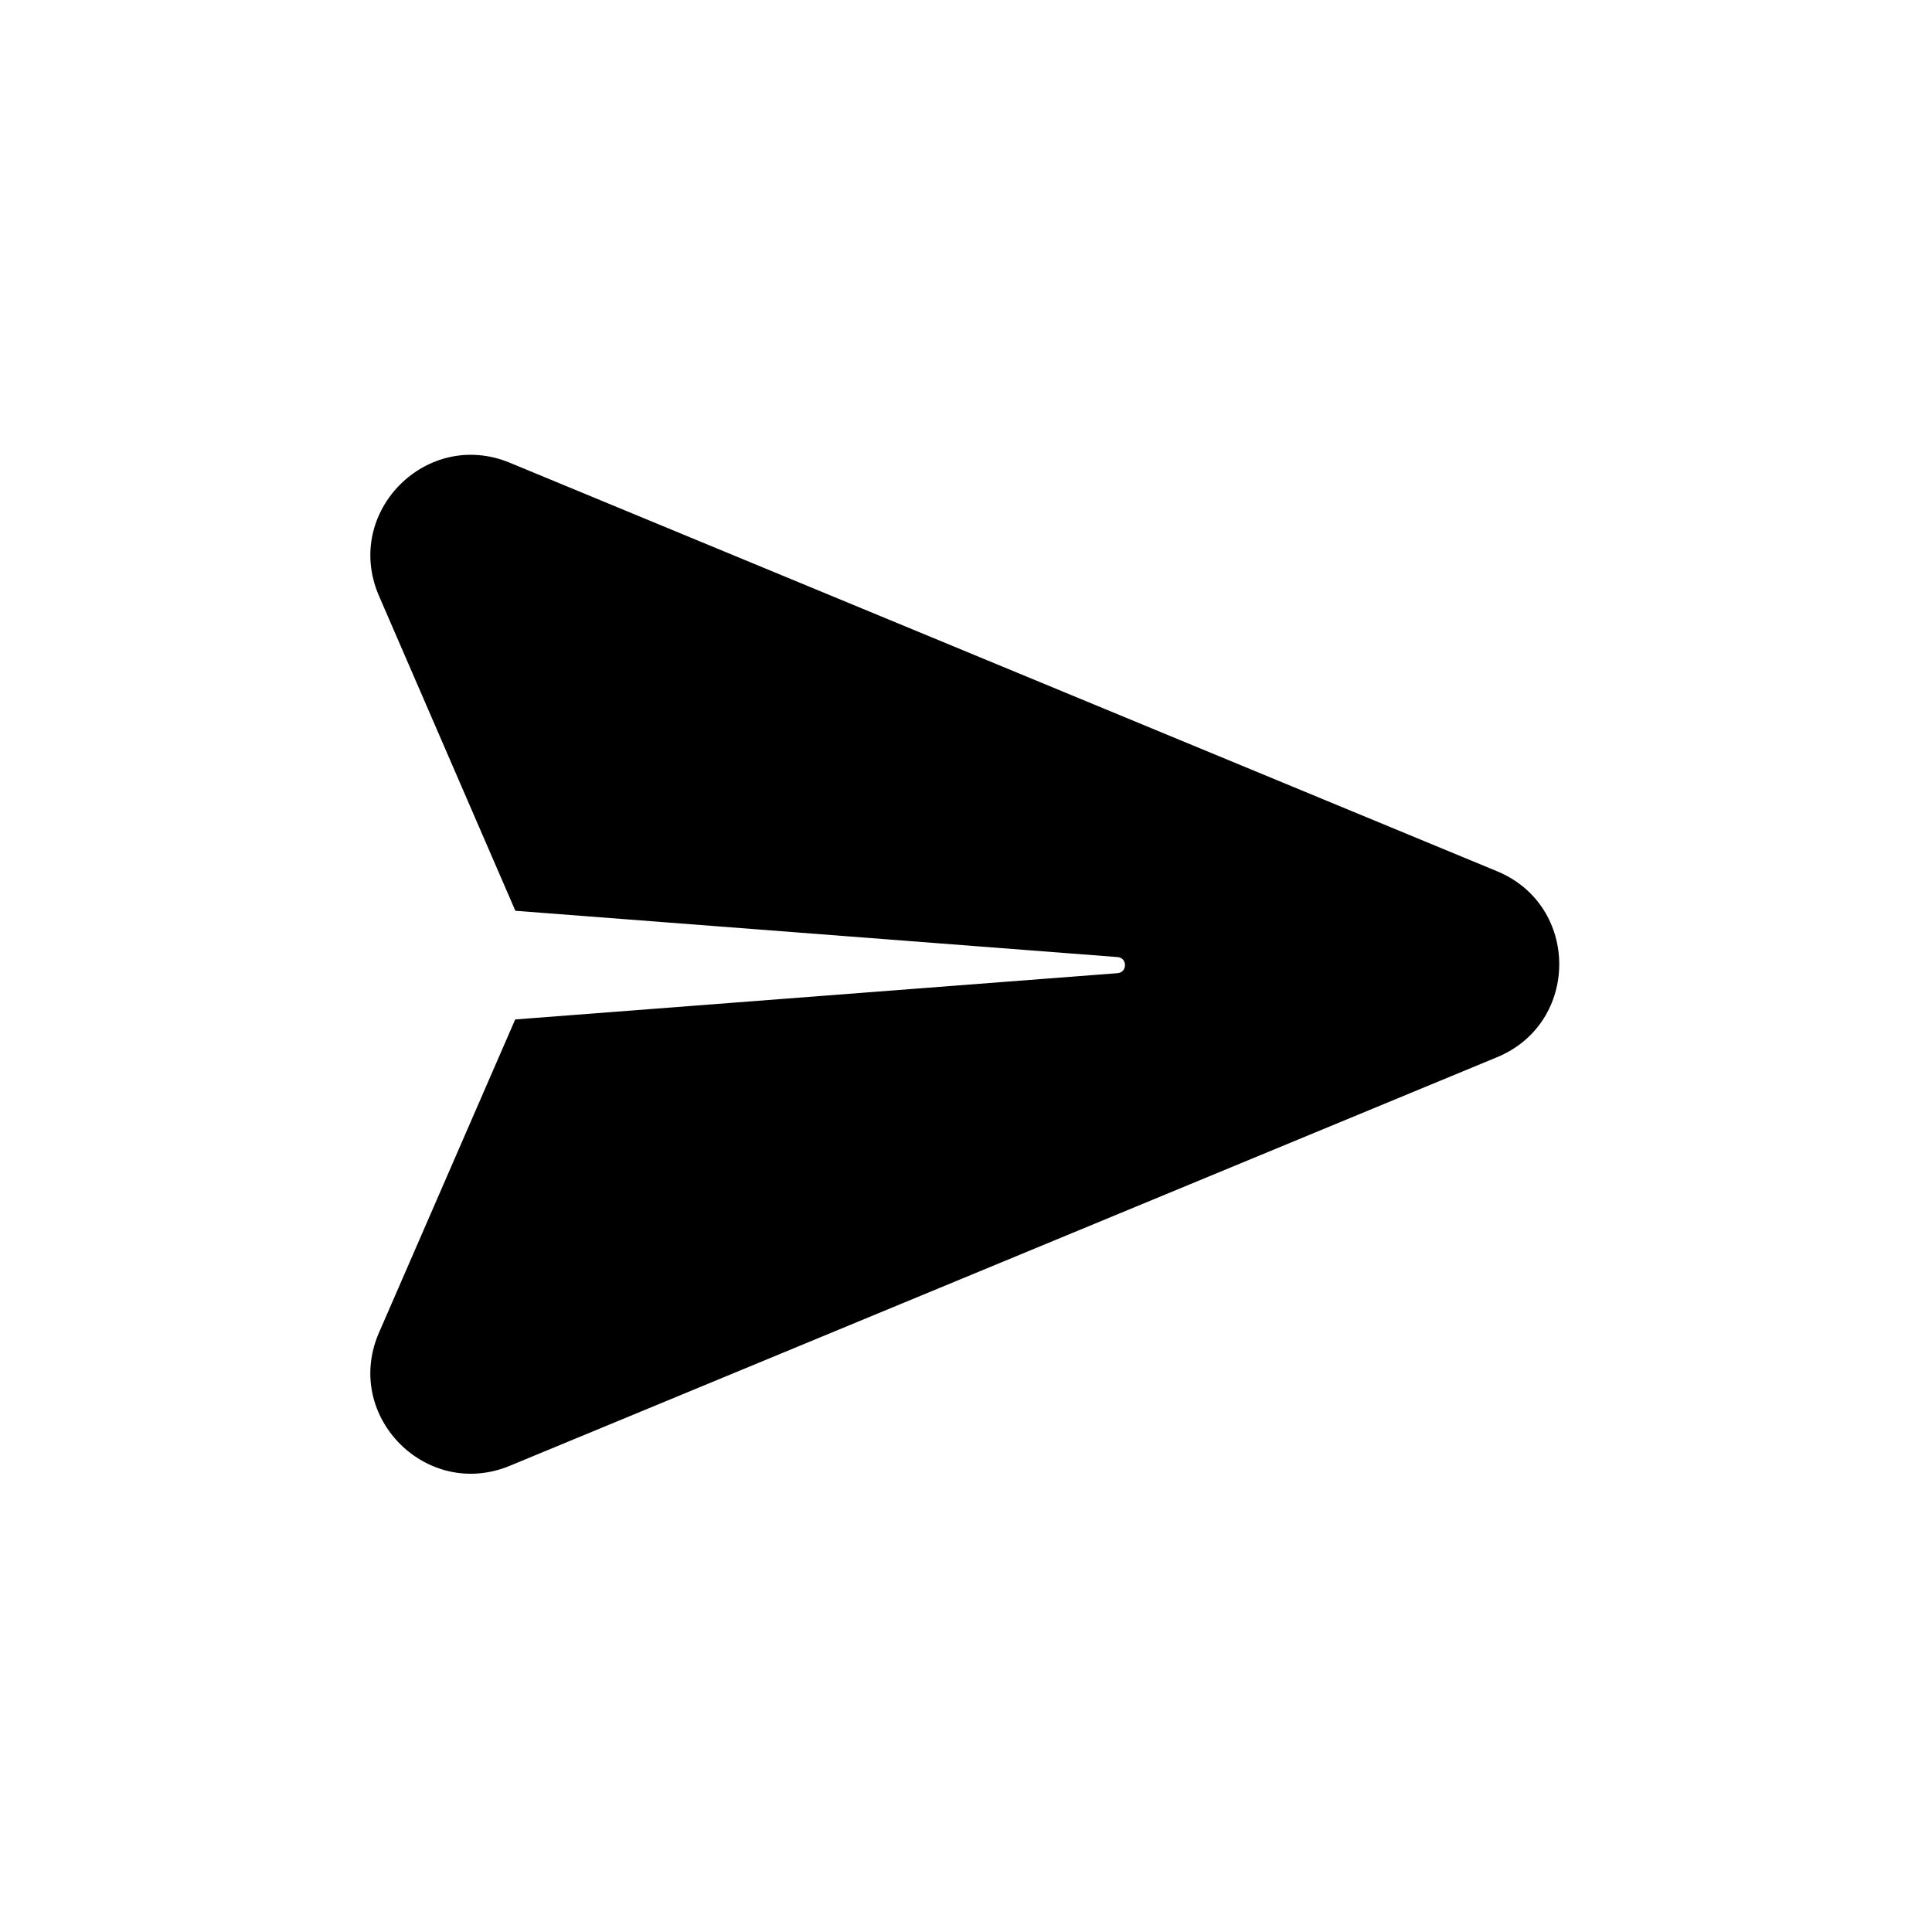
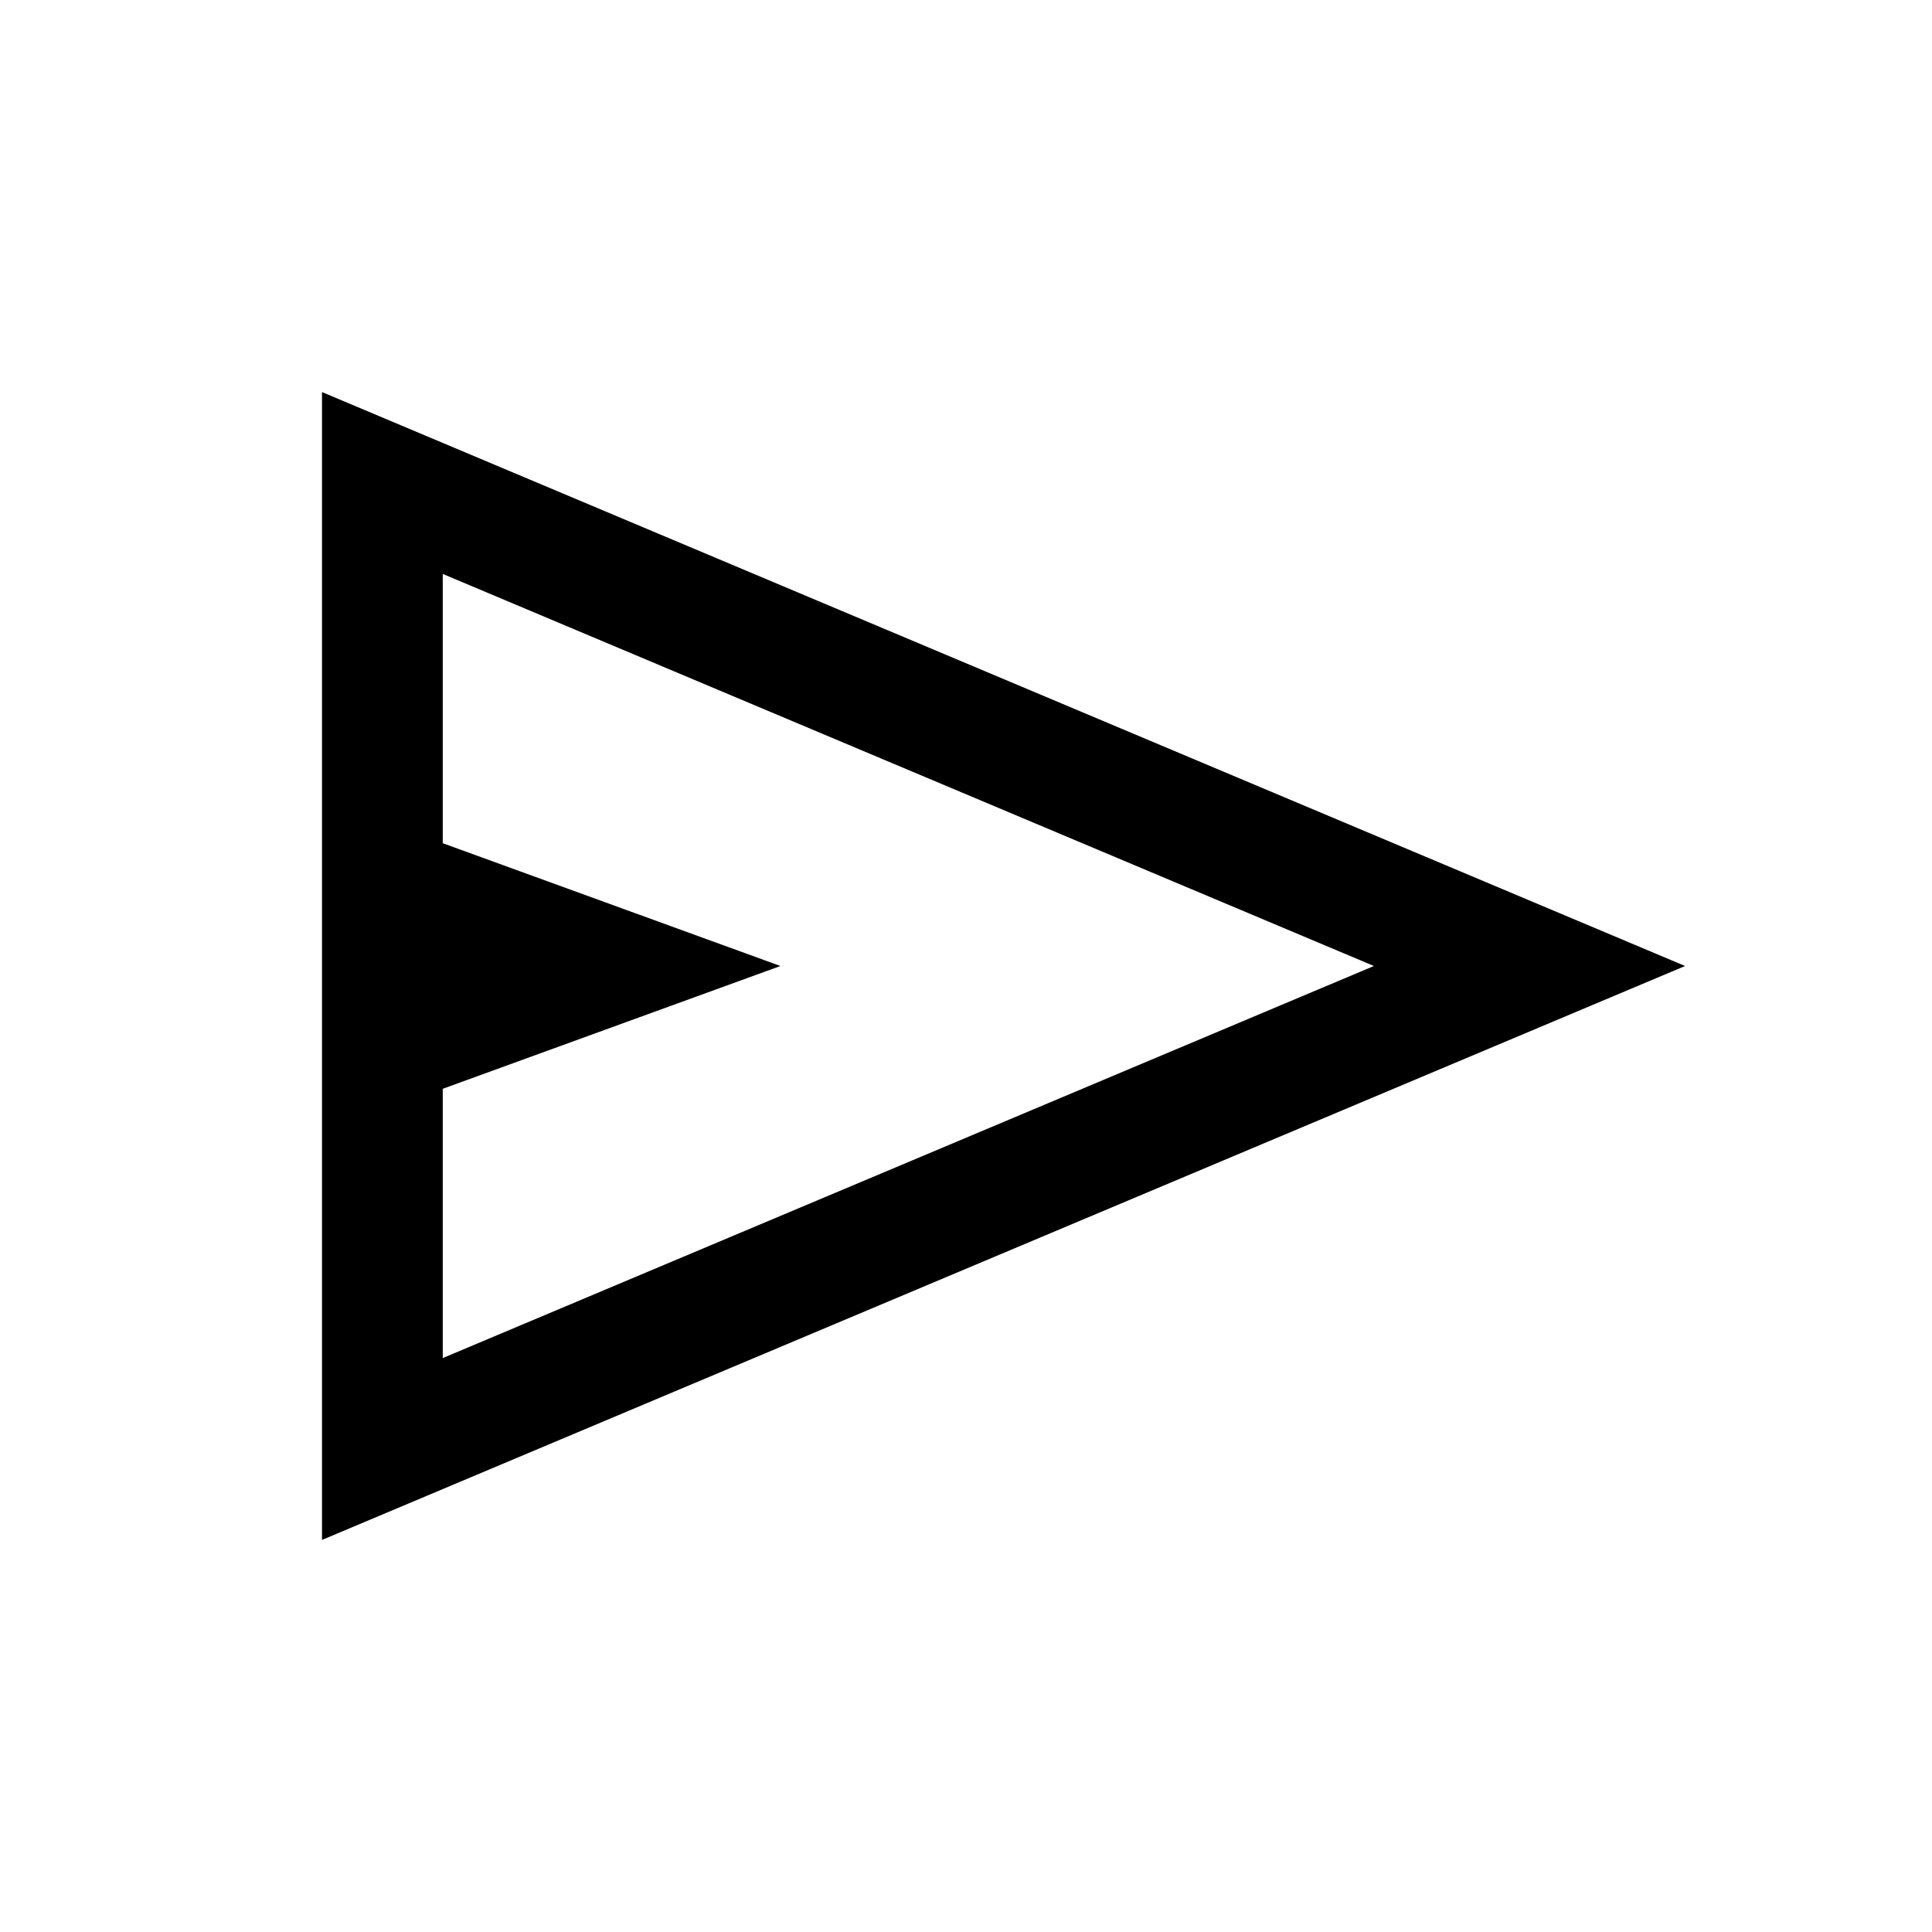
- <svg xmlns="http://www.w3.org/2000/svg" viewBox="0 0 24 24" fill="currentColor">
-   <path fill-rule="evenodd" clip-rule="evenodd" d="M6.332 5.748c-1.03-.426-2.06.607-1.632 1.636l1.702 3.93 7.481.575c.123.01.123.19 0 .2l-7.483.575-1.7 3.909c-.429 1.029.602 2.062 1.632 1.636l12.265-5.076c1.03-.426 1.03-1.884 0-2.31L6.332 5.748Z" />
+ <svg xmlns="http://www.w3.org/2000/svg" viewBox="0 0 24 24" style="fill: none" stroke="currentColor" stroke-width="1.5">
+   <path d="M4.75 13V18L19 12L4.75 6V11M4.75 13L7.5 12L4.75 11M4.75 13V11" vector-effect="non-scaling-stroke" />
</svg>
